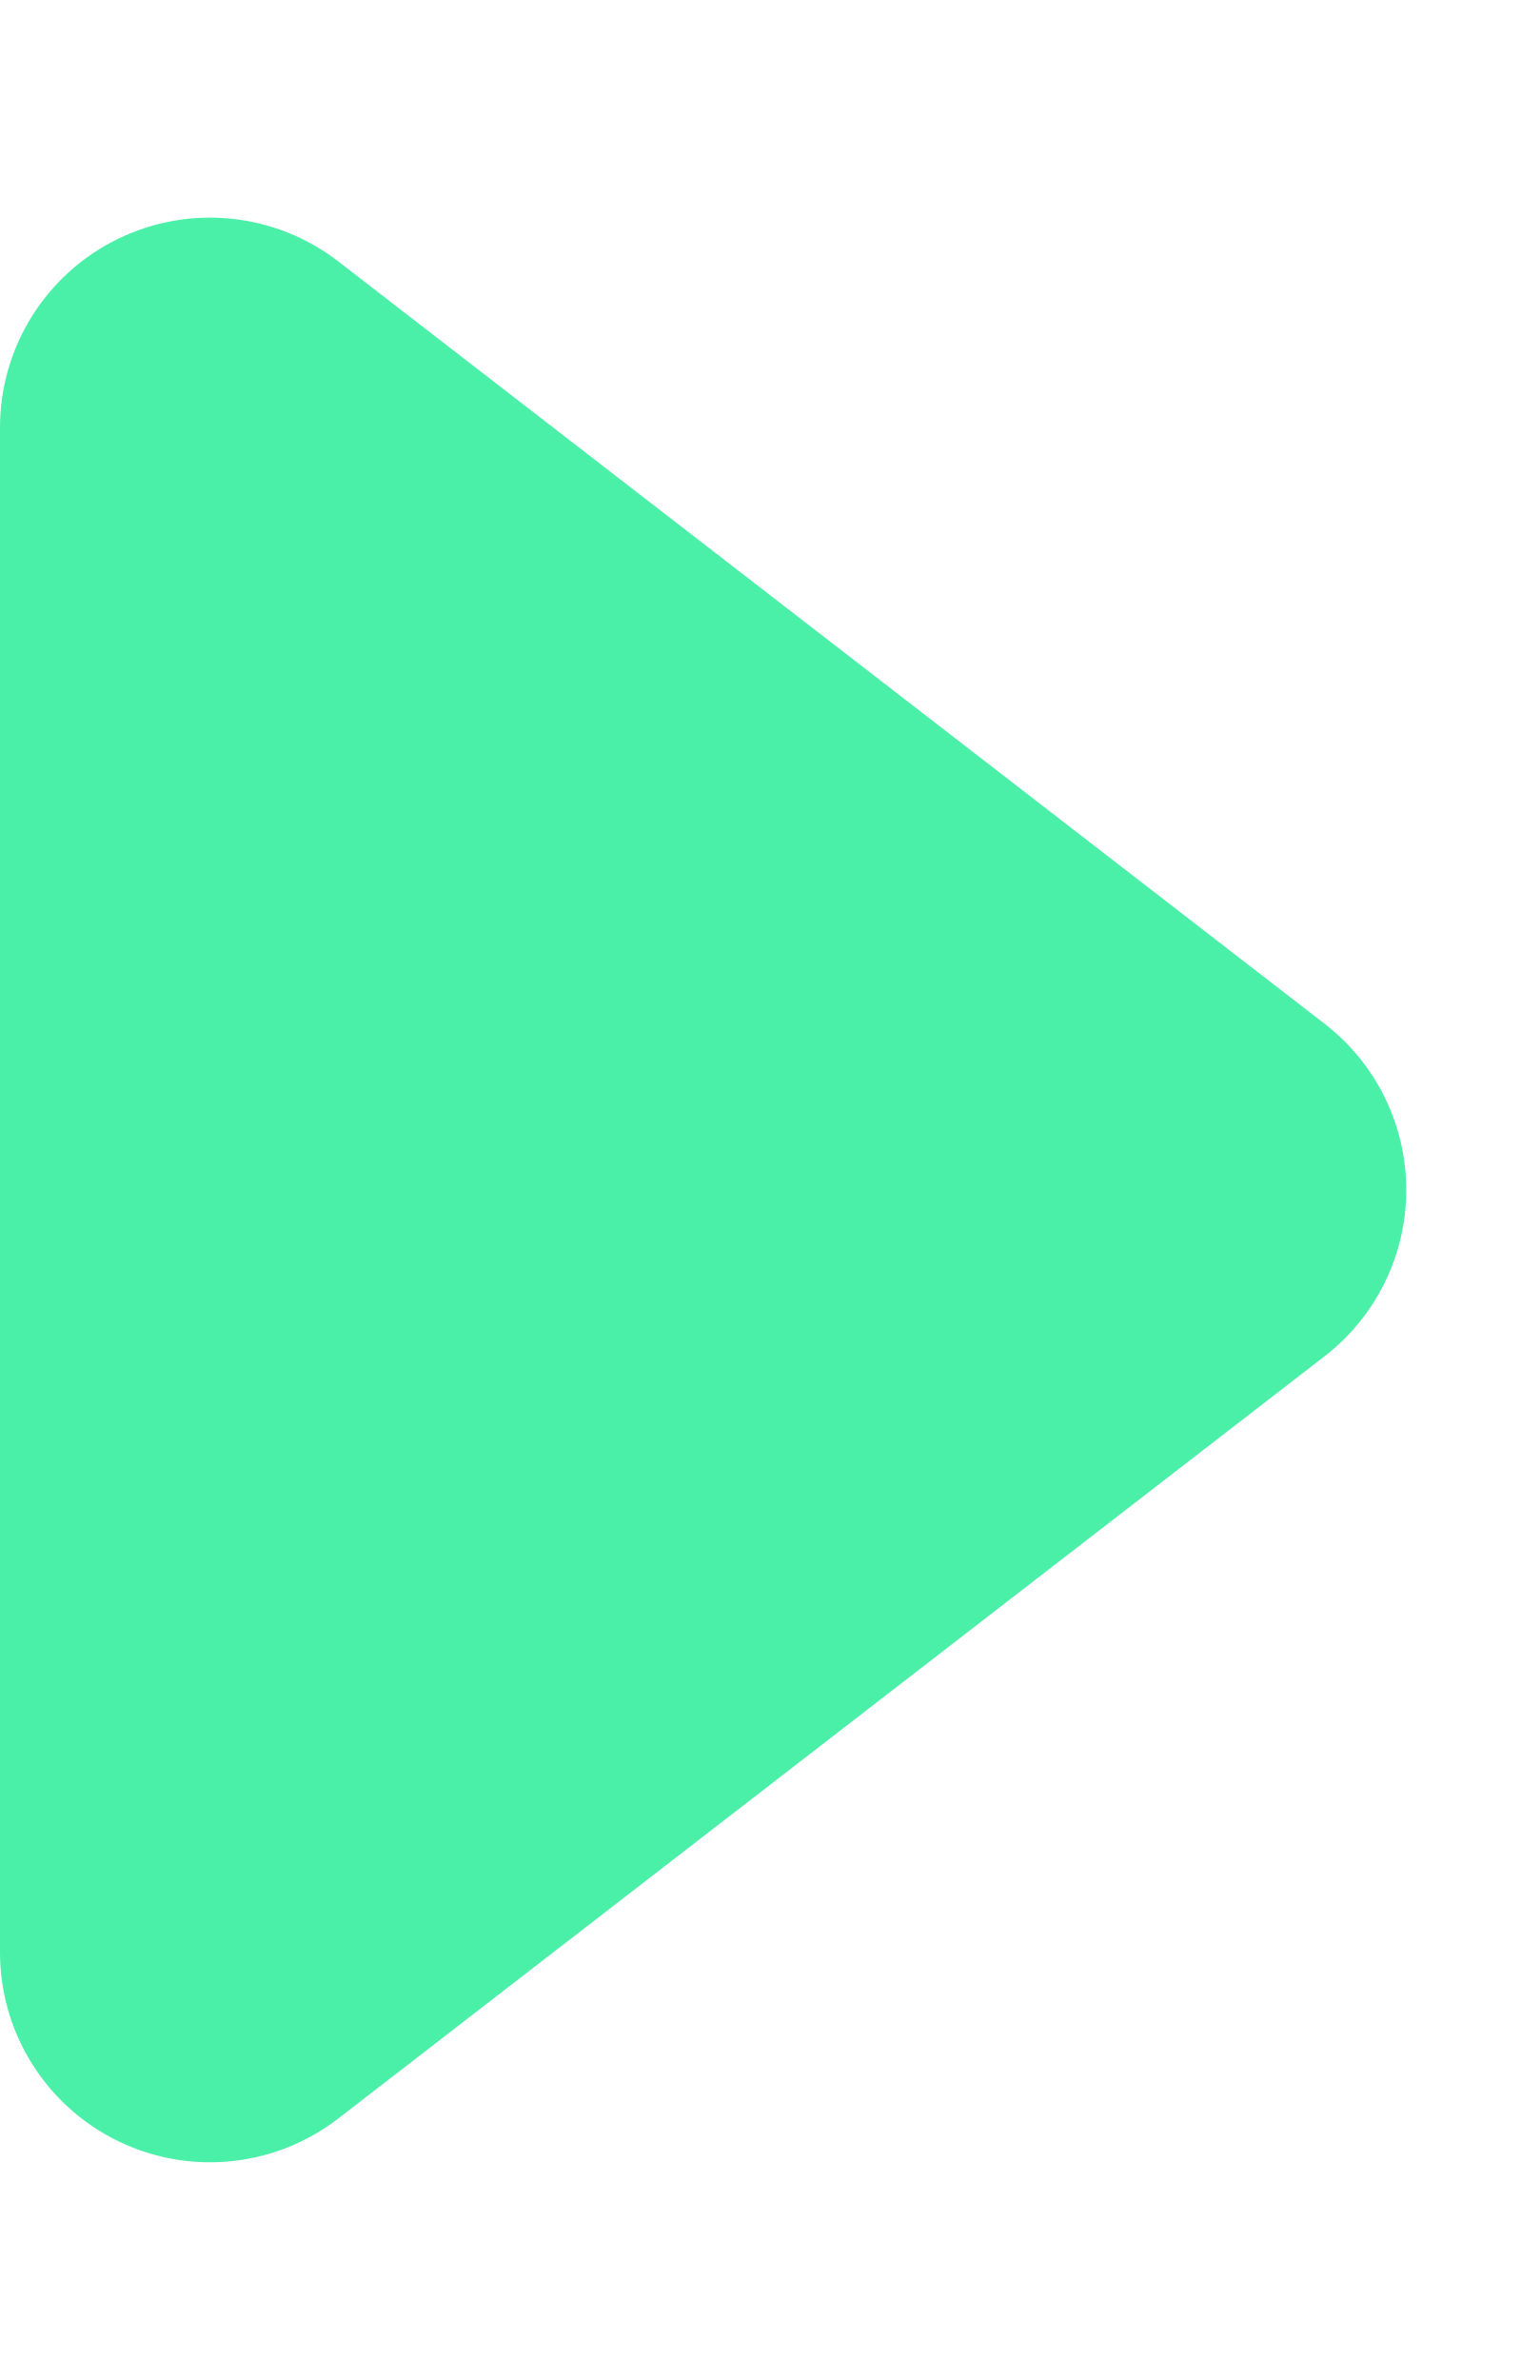
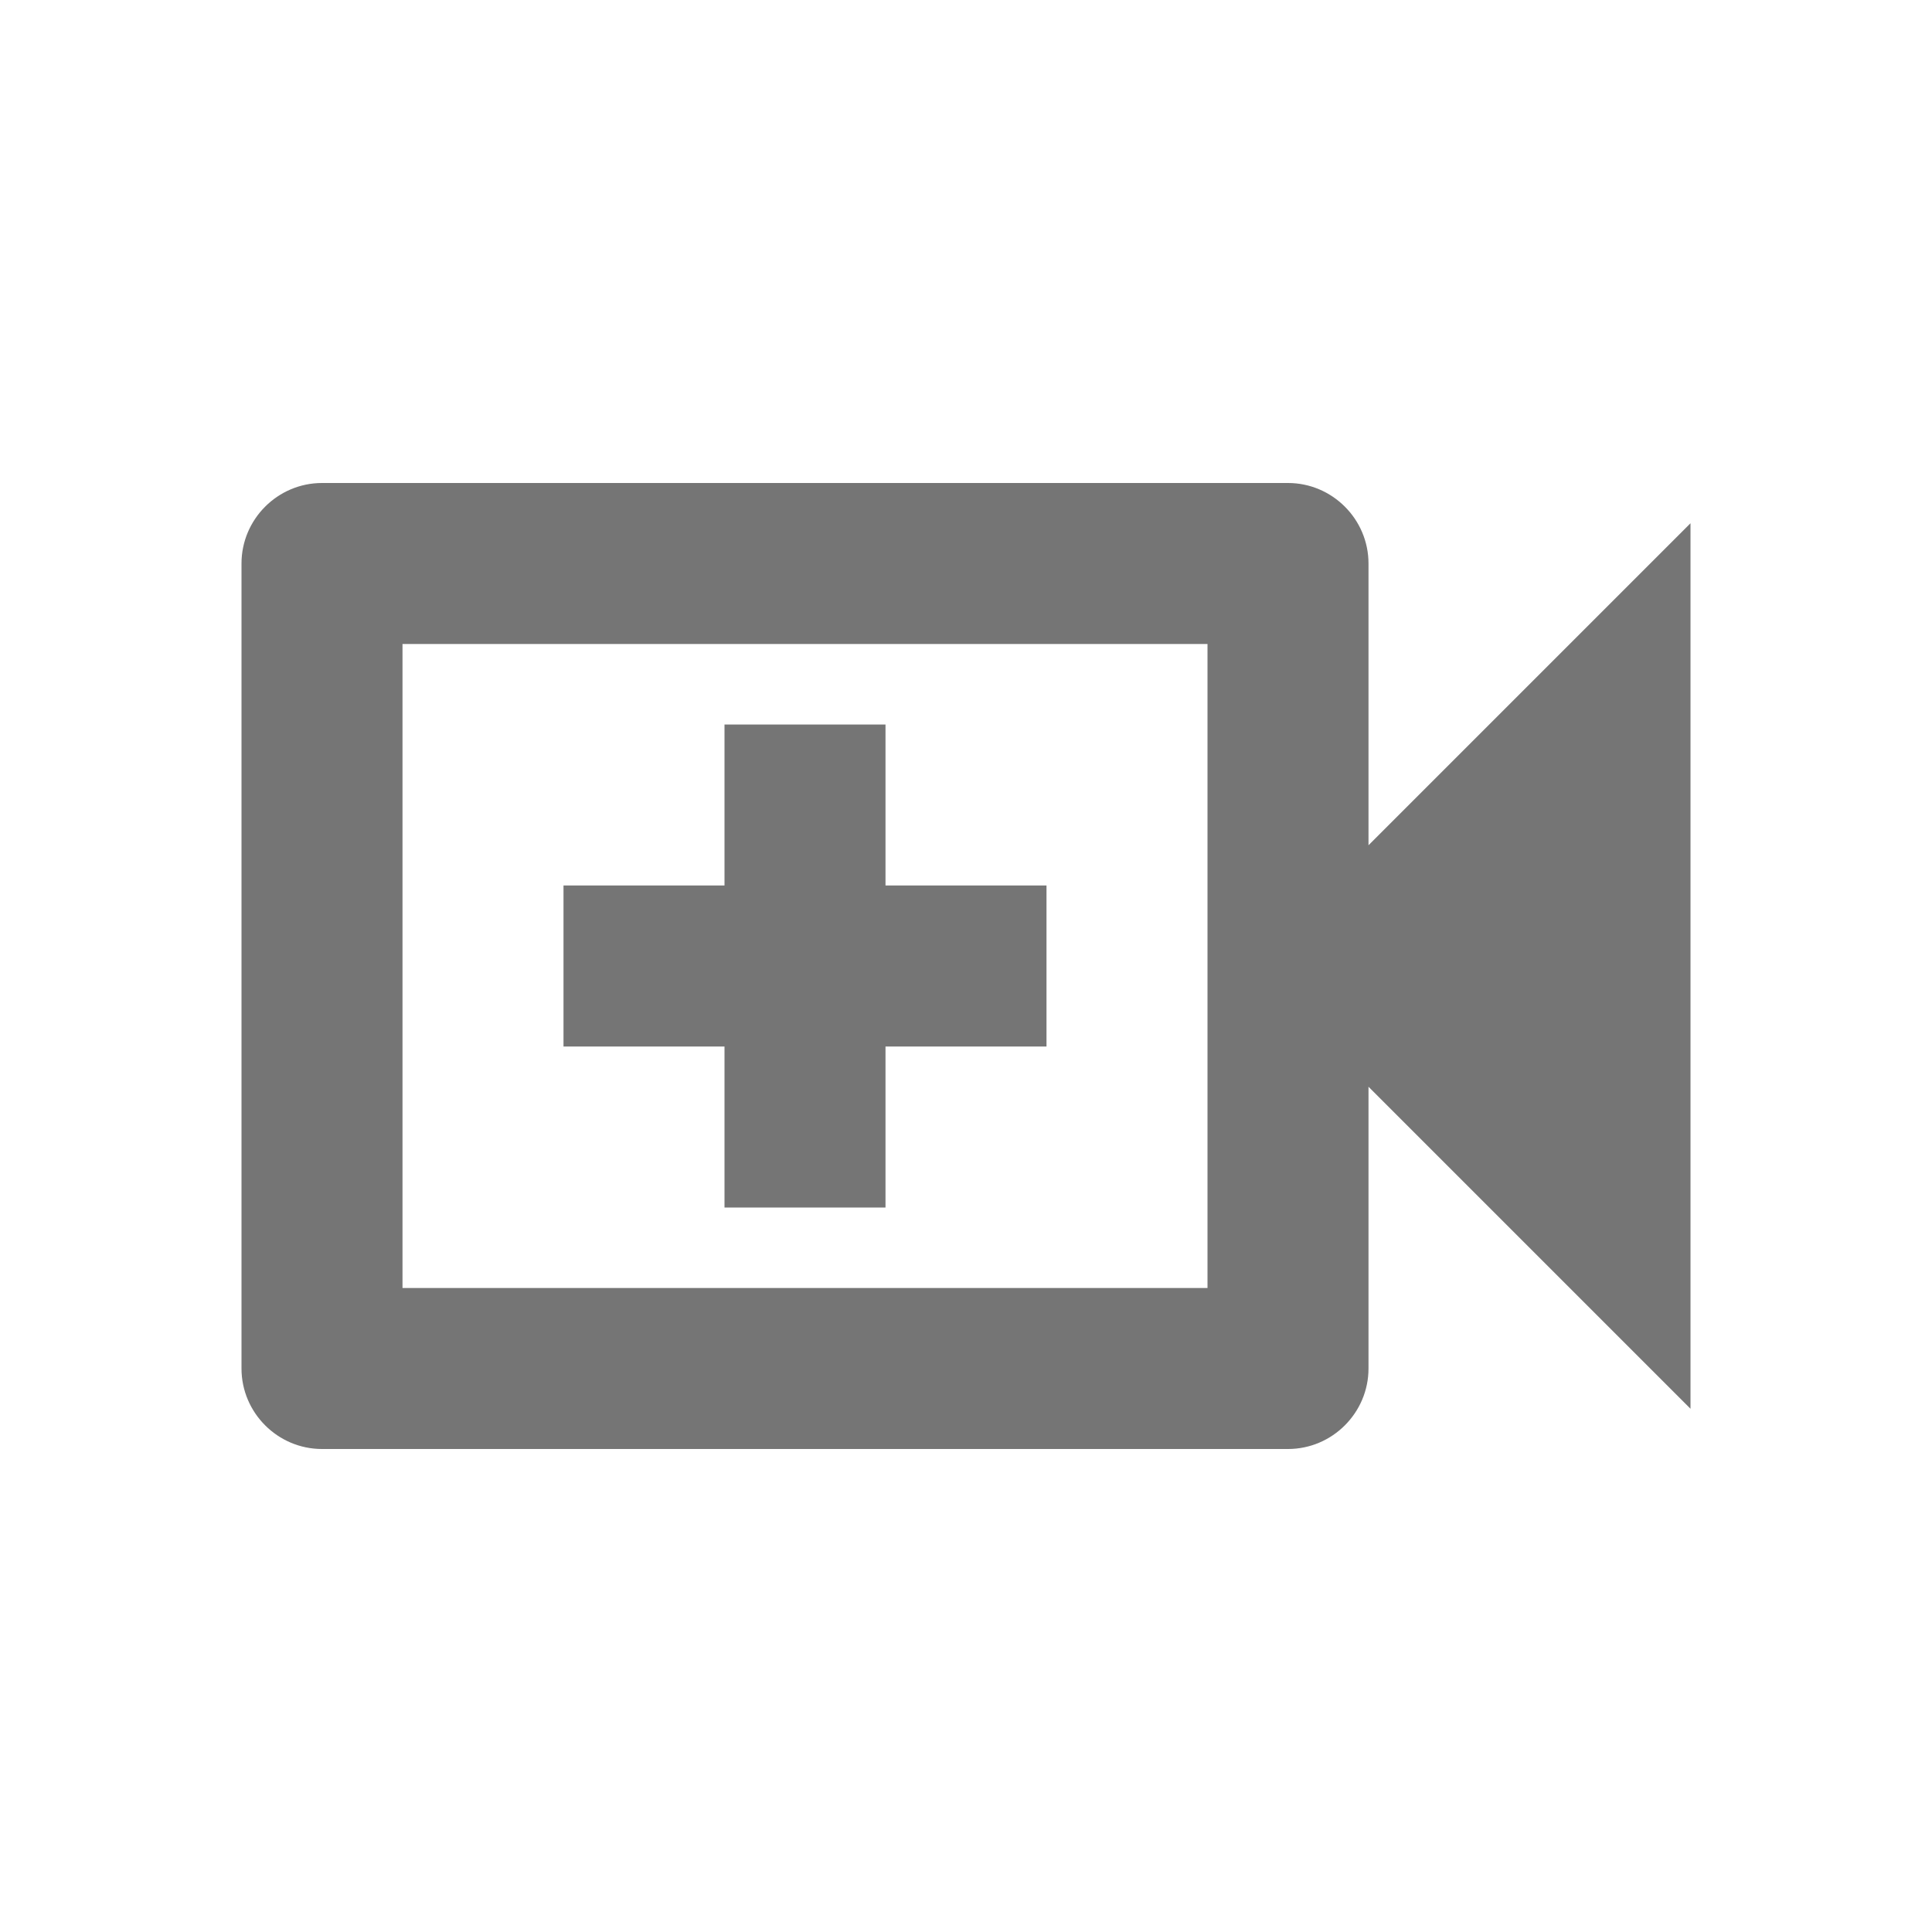
- <svg xmlns="http://www.w3.org/2000/svg" width="22" height="34" viewBox="0 0 22 34">
-   <path id="Polygon_1" data-name="Polygon 1" d="M14.626,3.072a3,3,0,0,1,4.748,0L30.264,17.166A3,3,0,0,1,27.891,22H6.109a3,3,0,0,1-2.374-4.834Z" transform="translate(22) rotate(90)" fill="#4bf0a8" />
+ <svg xmlns="http://www.w3.org/2000/svg" height="24px" viewBox="0 0 24 24" width="24px" fill="#757575">
+   <path d="M0 0h24v24H0V0z" fill="none" />
+   <path d="M17 10.5V7c0-.55-.45-1-1-1H4c-.55 0-1 .45-1 1v10c0 .55.45 1 1 1h12c.55 0 1-.45 1-1v-3.5l4 4v-11l-4 4zM15 16H5V8h10v8zm-6-1h2v-2h2v-2h-2V9H9v2H7v2h2z" />
</svg>
